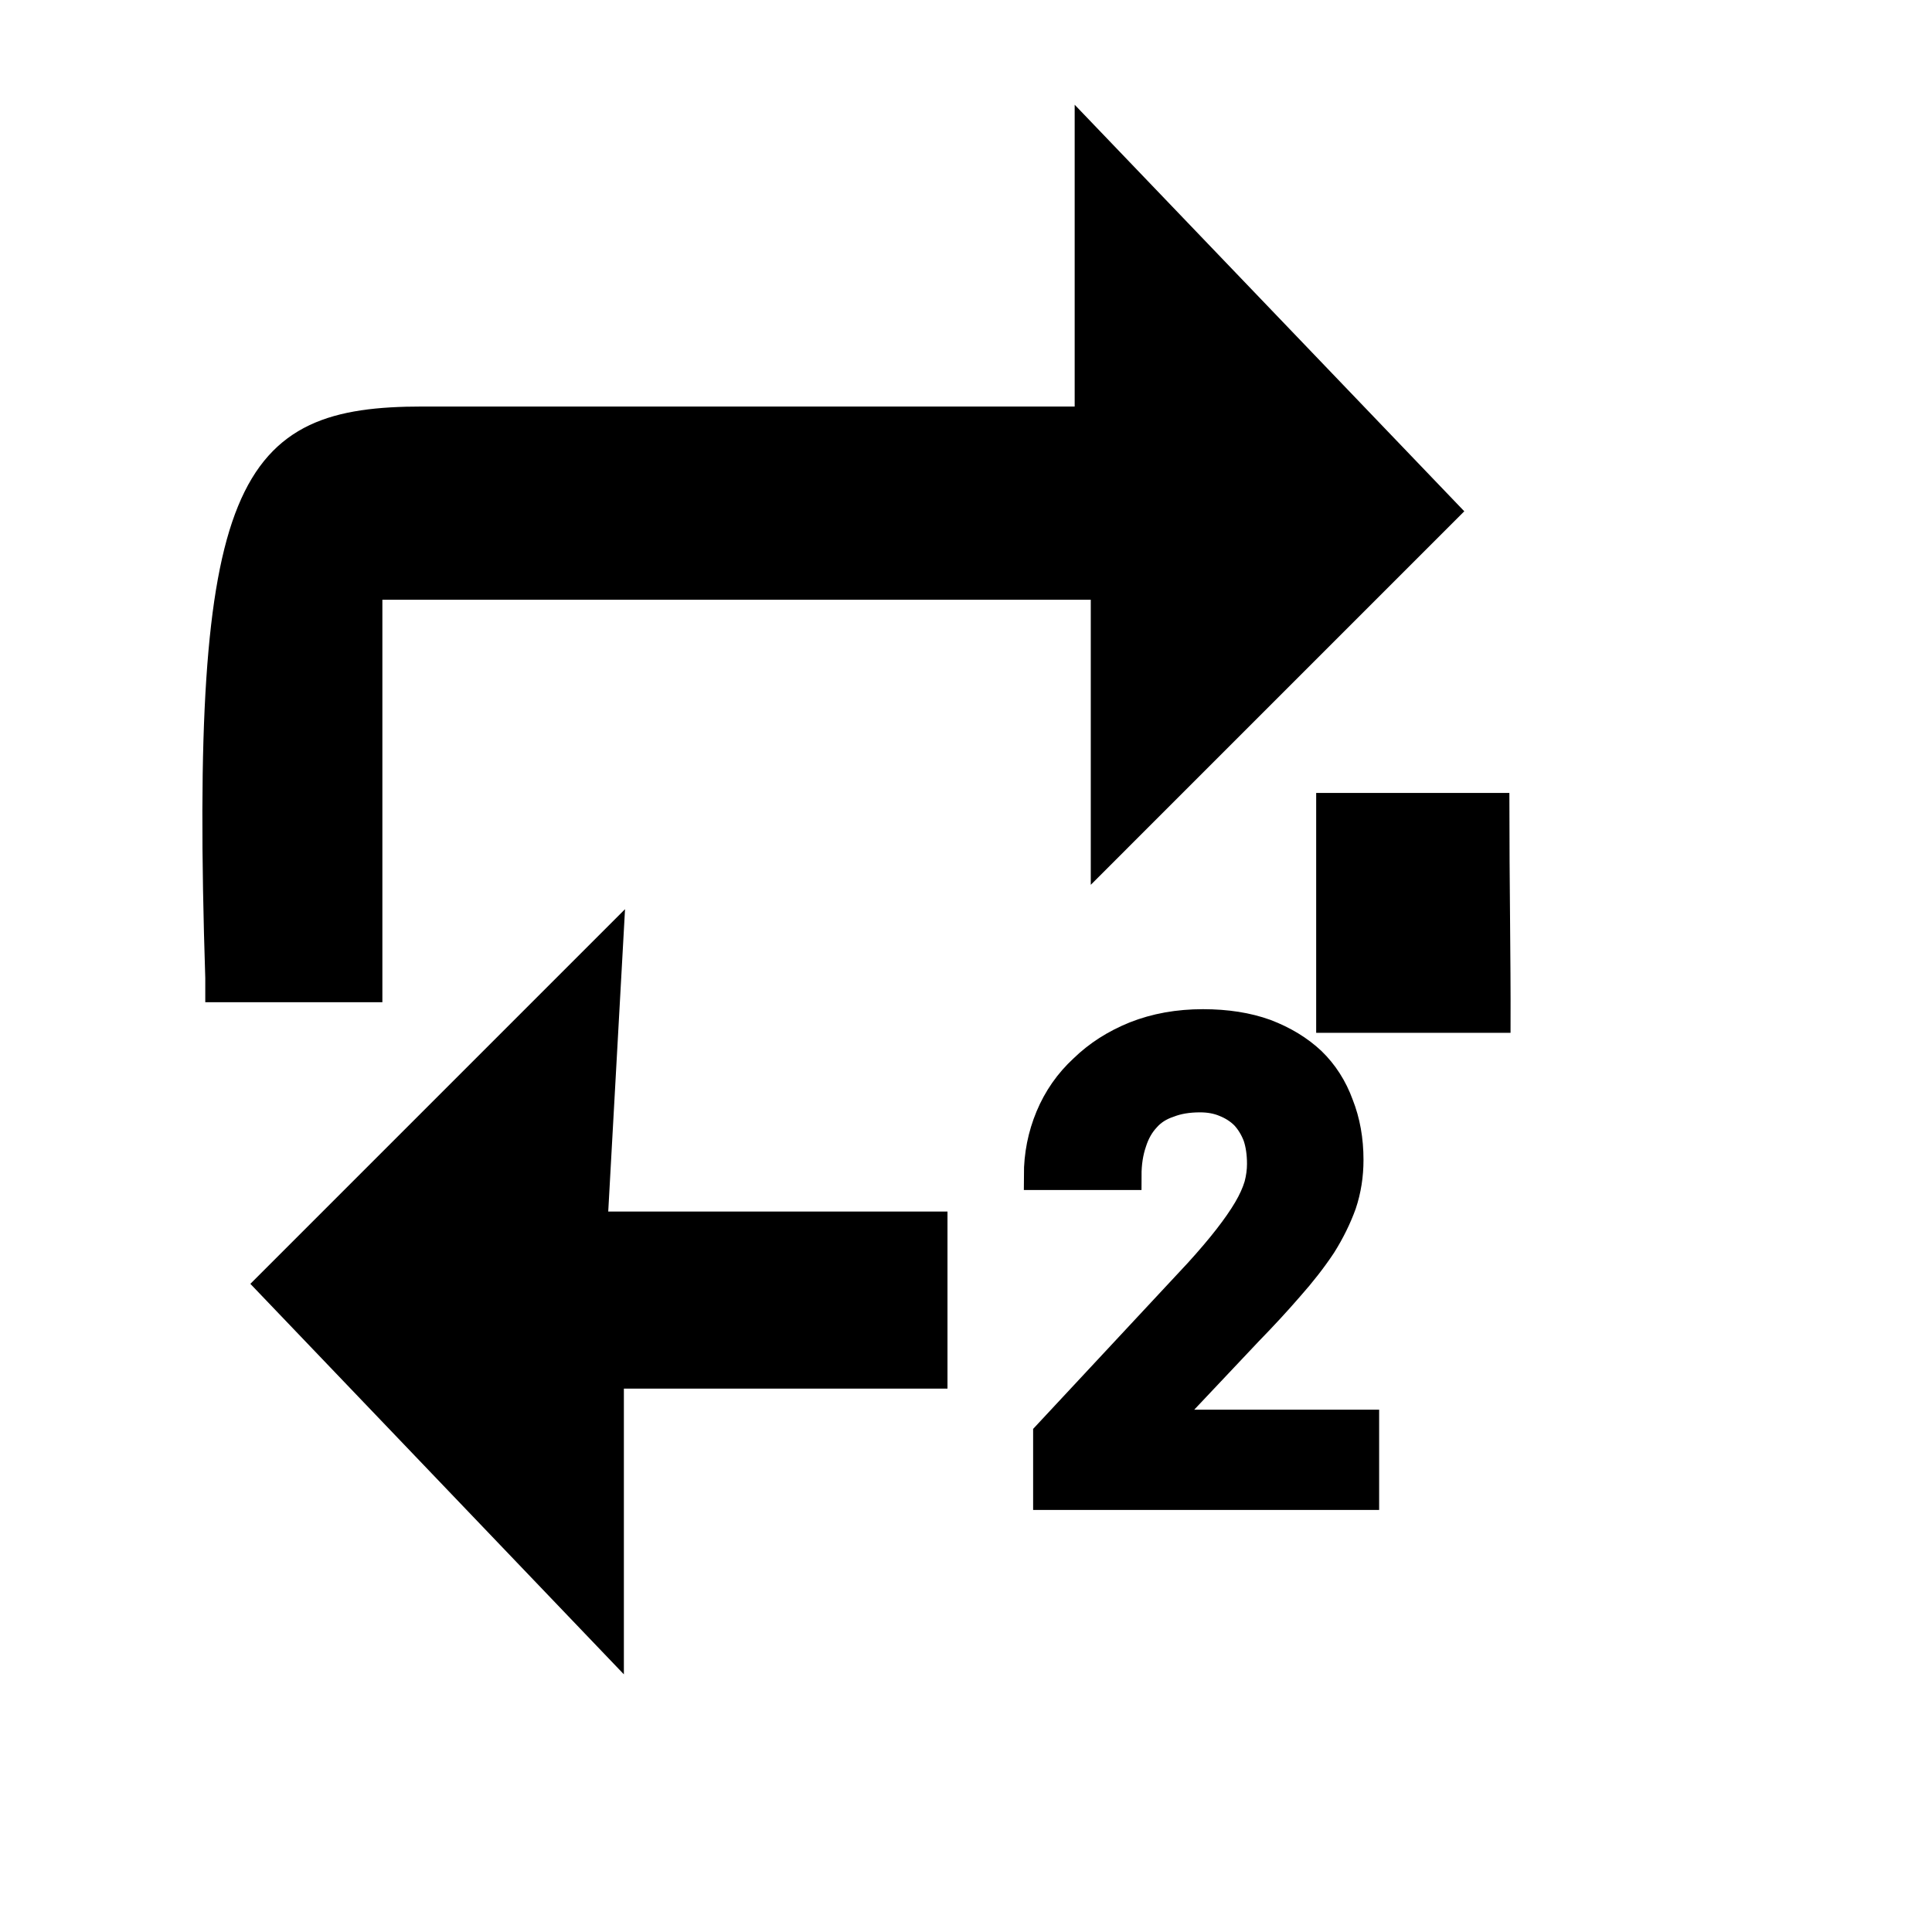
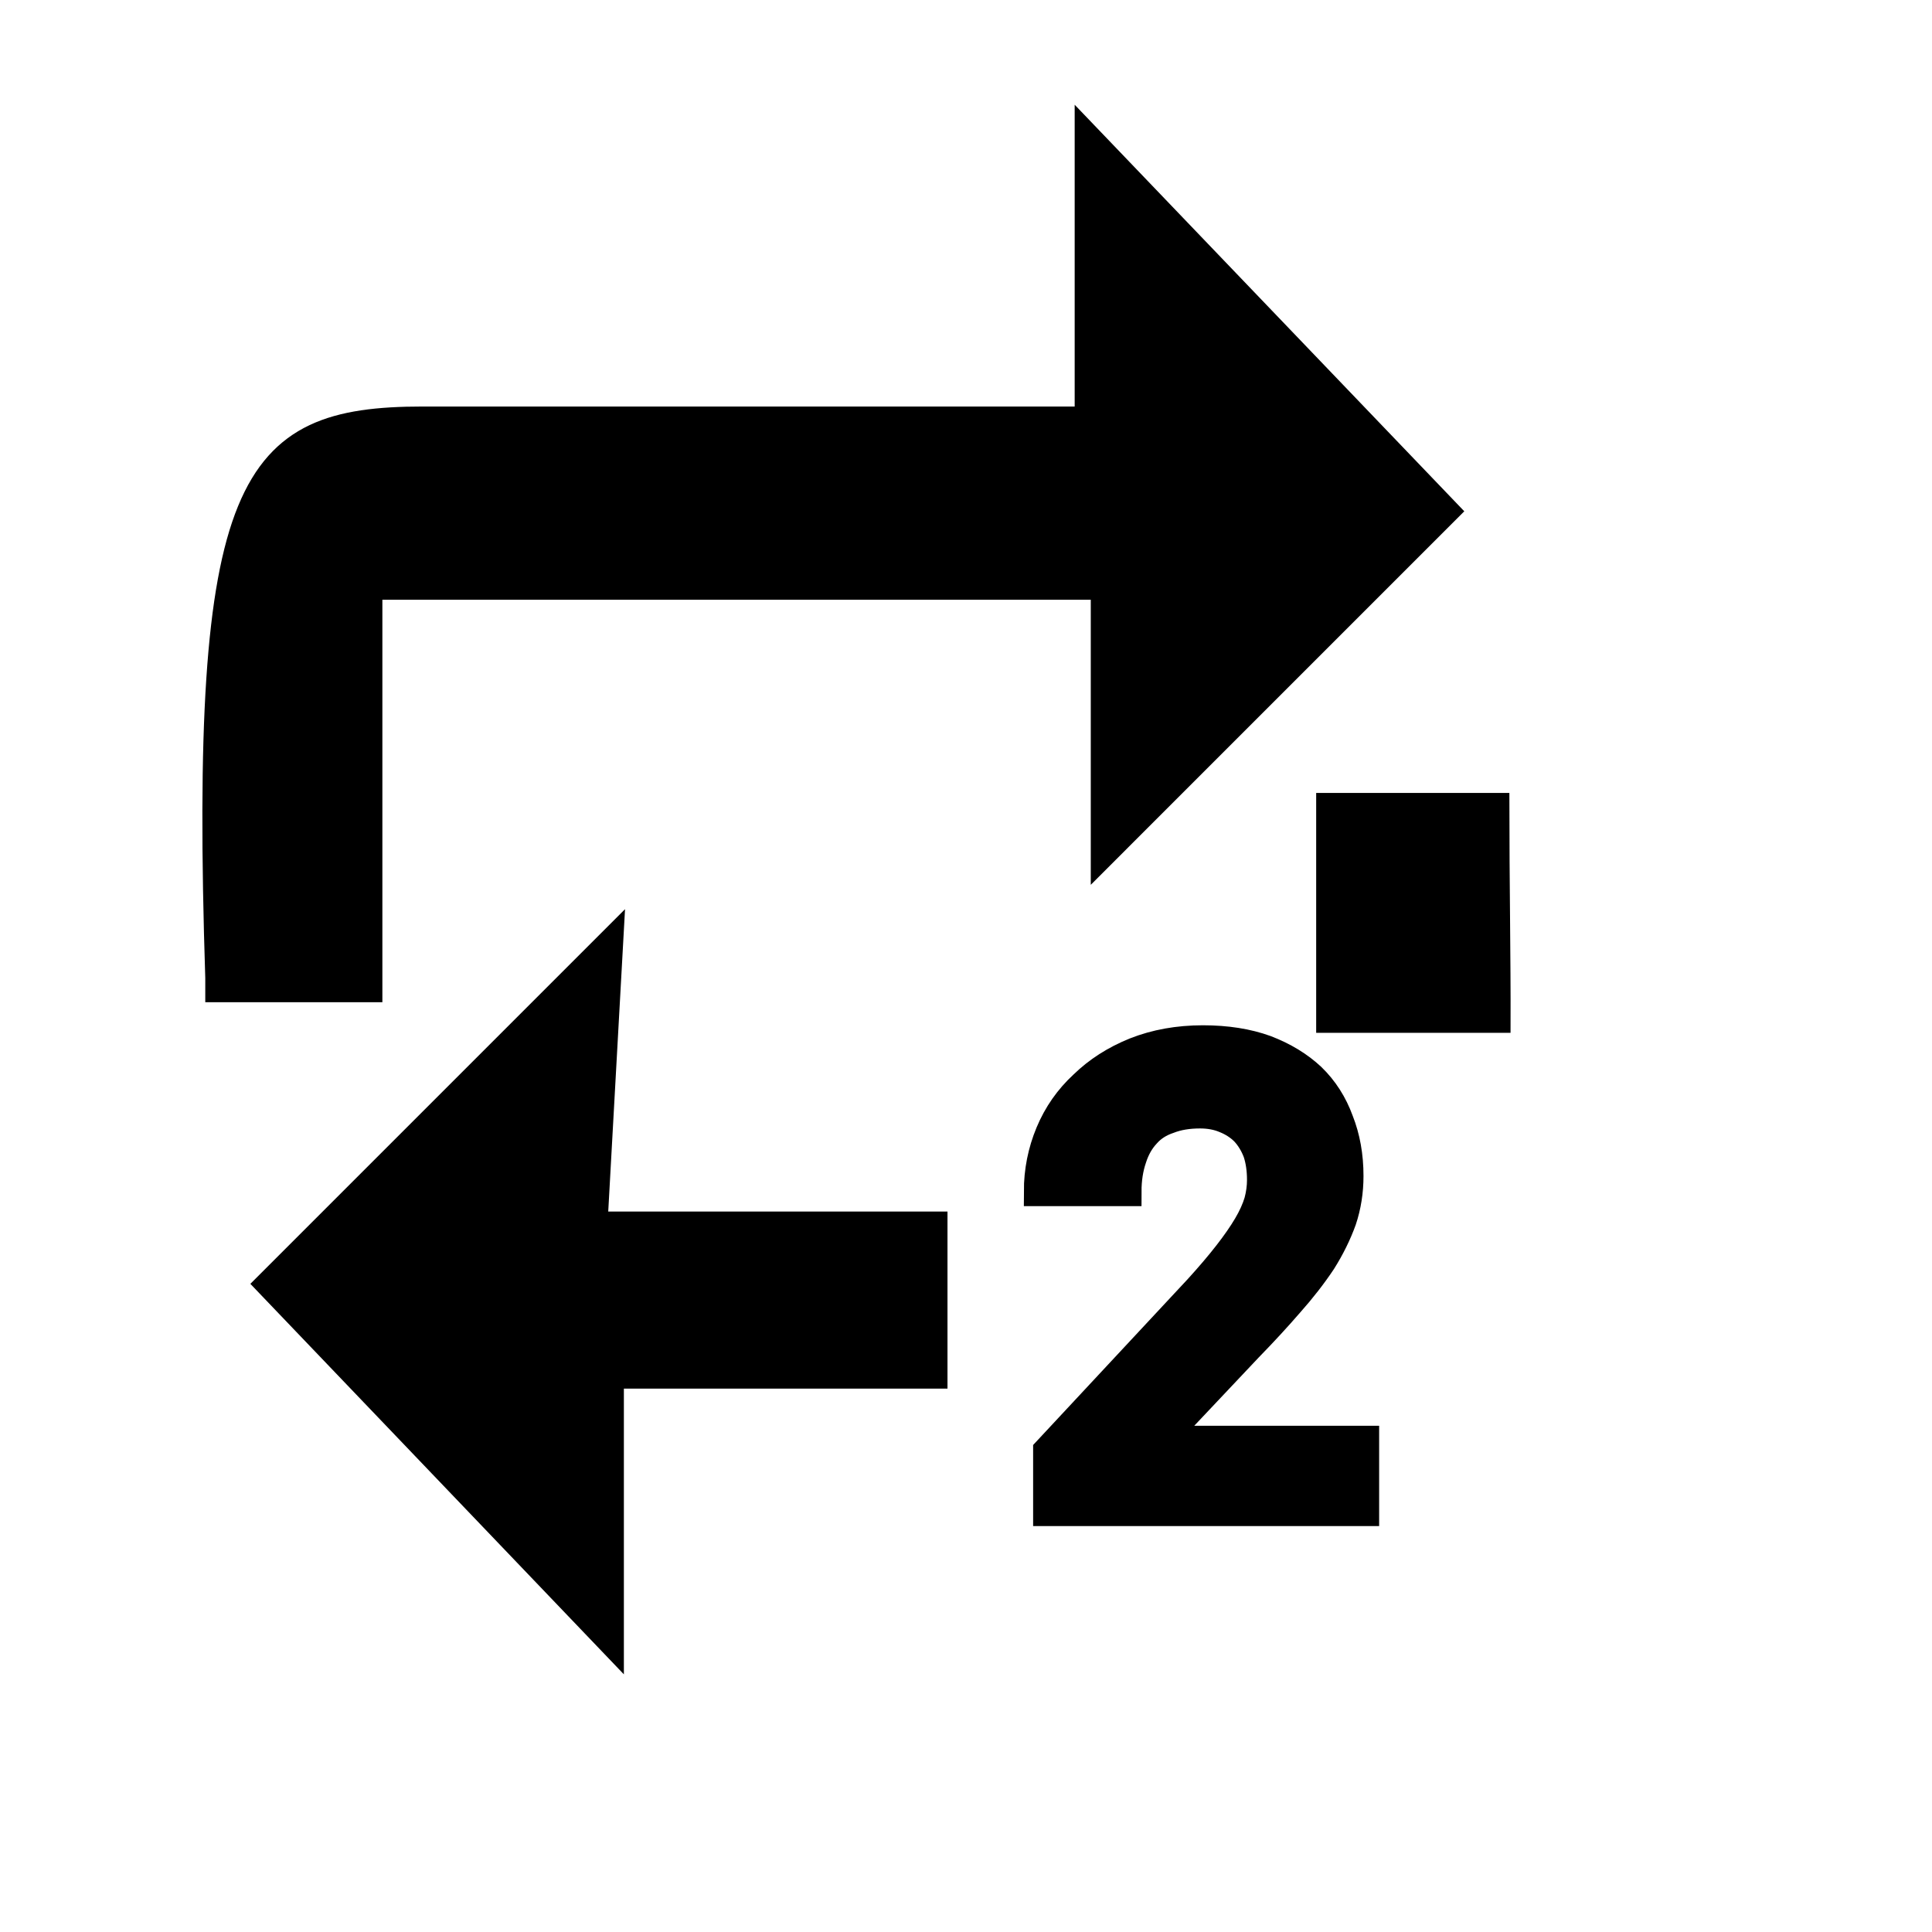
<svg xmlns="http://www.w3.org/2000/svg" version="1.1" viewBox="0 0 120 120">
  <g fill="#000000" stroke="#000000">
    <path d="M13.25,60.75c-1,-31,2,-35,13,-35c7,0,41,0,41,0v-18l23,24l-22,22v-17h-45v25c0,0,-4,0,-10,0z" />
    <path d="M38.25,57.75l-22,22l22,23v-17h20.1v-10h-21.1z" />
    <path d="M82.25,49.75v13.9h11.074c0.014,-4.13,-0.074,-8.722,-0.074,-13.9h-1z" />
-     <path stroke-width="1.8" d="M65.069,92.886 h19.692v-4.428h-12.672l5.436,-5.76q1.404,-1.44,2.556,-2.772q1.152,-1.296,2.016,-2.592v0q0.792,-1.26,1.26,-2.556q0.432,-1.296,0.432,-2.736v0q0,-1.872,-0.612,-3.42q-0.576,-1.584,-1.728,-2.7v0q-1.152,-1.08,-2.844,-1.728q-1.692,-0.612,-3.888,-0.612v0q-2.304,0,-4.212,0.756q-1.872,0.756,-3.204,2.052v0q-1.368,1.26,-2.088,2.988q-0.72,1.728,-0.72,3.636v0h5.508q0,-1.152,0.324,-2.088q0.288,-0.9,0.864,-1.512v0q0.54,-0.612,1.404,-0.9q0.828,-0.324,1.944,-0.324v0q0.864,0,1.548,0.288q0.72,0.288,1.224,0.792v0q0.504,0.54,0.792,1.296q0.252,0.756,0.252,1.728v0q0,0.648,-0.18,1.332q-0.216,0.72,-0.684,1.512v0q-0.468,0.792,-1.224,1.764q-0.756,0.972,-1.836,2.16v0l-9.36,10.044z" />
+     <path stroke-width="1.8" d="M65.069,93.886 h19.692v-4.428h-12.672l5.436,-5.76q1.404,-1.44,2.556,-2.772q1.152,-1.296,2.016,-2.592v0q0.792,-1.26,1.26,-2.556q0.432,-1.296,0.432,-2.736v0q0,-1.872,-0.612,-3.42q-0.576,-1.584,-1.728,-2.7v0q-1.152,-1.08,-2.844,-1.728q-1.692,-0.612,-3.888,-0.612v0q-2.304,0,-4.212,0.756q-1.872,0.756,-3.204,2.052v0q-1.368,1.26,-2.088,2.988q-0.72,1.728,-0.72,3.636v0h5.508q0,-1.152,0.324,-2.088q0.288,-0.9,0.864,-1.512v0q0.54,-0.612,1.404,-0.9q0.828,-0.324,1.944,-0.324v0q0.864,0,1.548,0.288q0.72,0.288,1.224,0.792v0q0.504,0.54,0.792,1.296q0.252,0.756,0.252,1.728v0q0,0.648,-0.18,1.332q-0.216,0.72,-0.684,1.512v0q-0.468,0.792,-1.224,1.764q-0.756,0.972,-1.836,2.16v0l-9.36,10.044z" />
  </g>
</svg>
